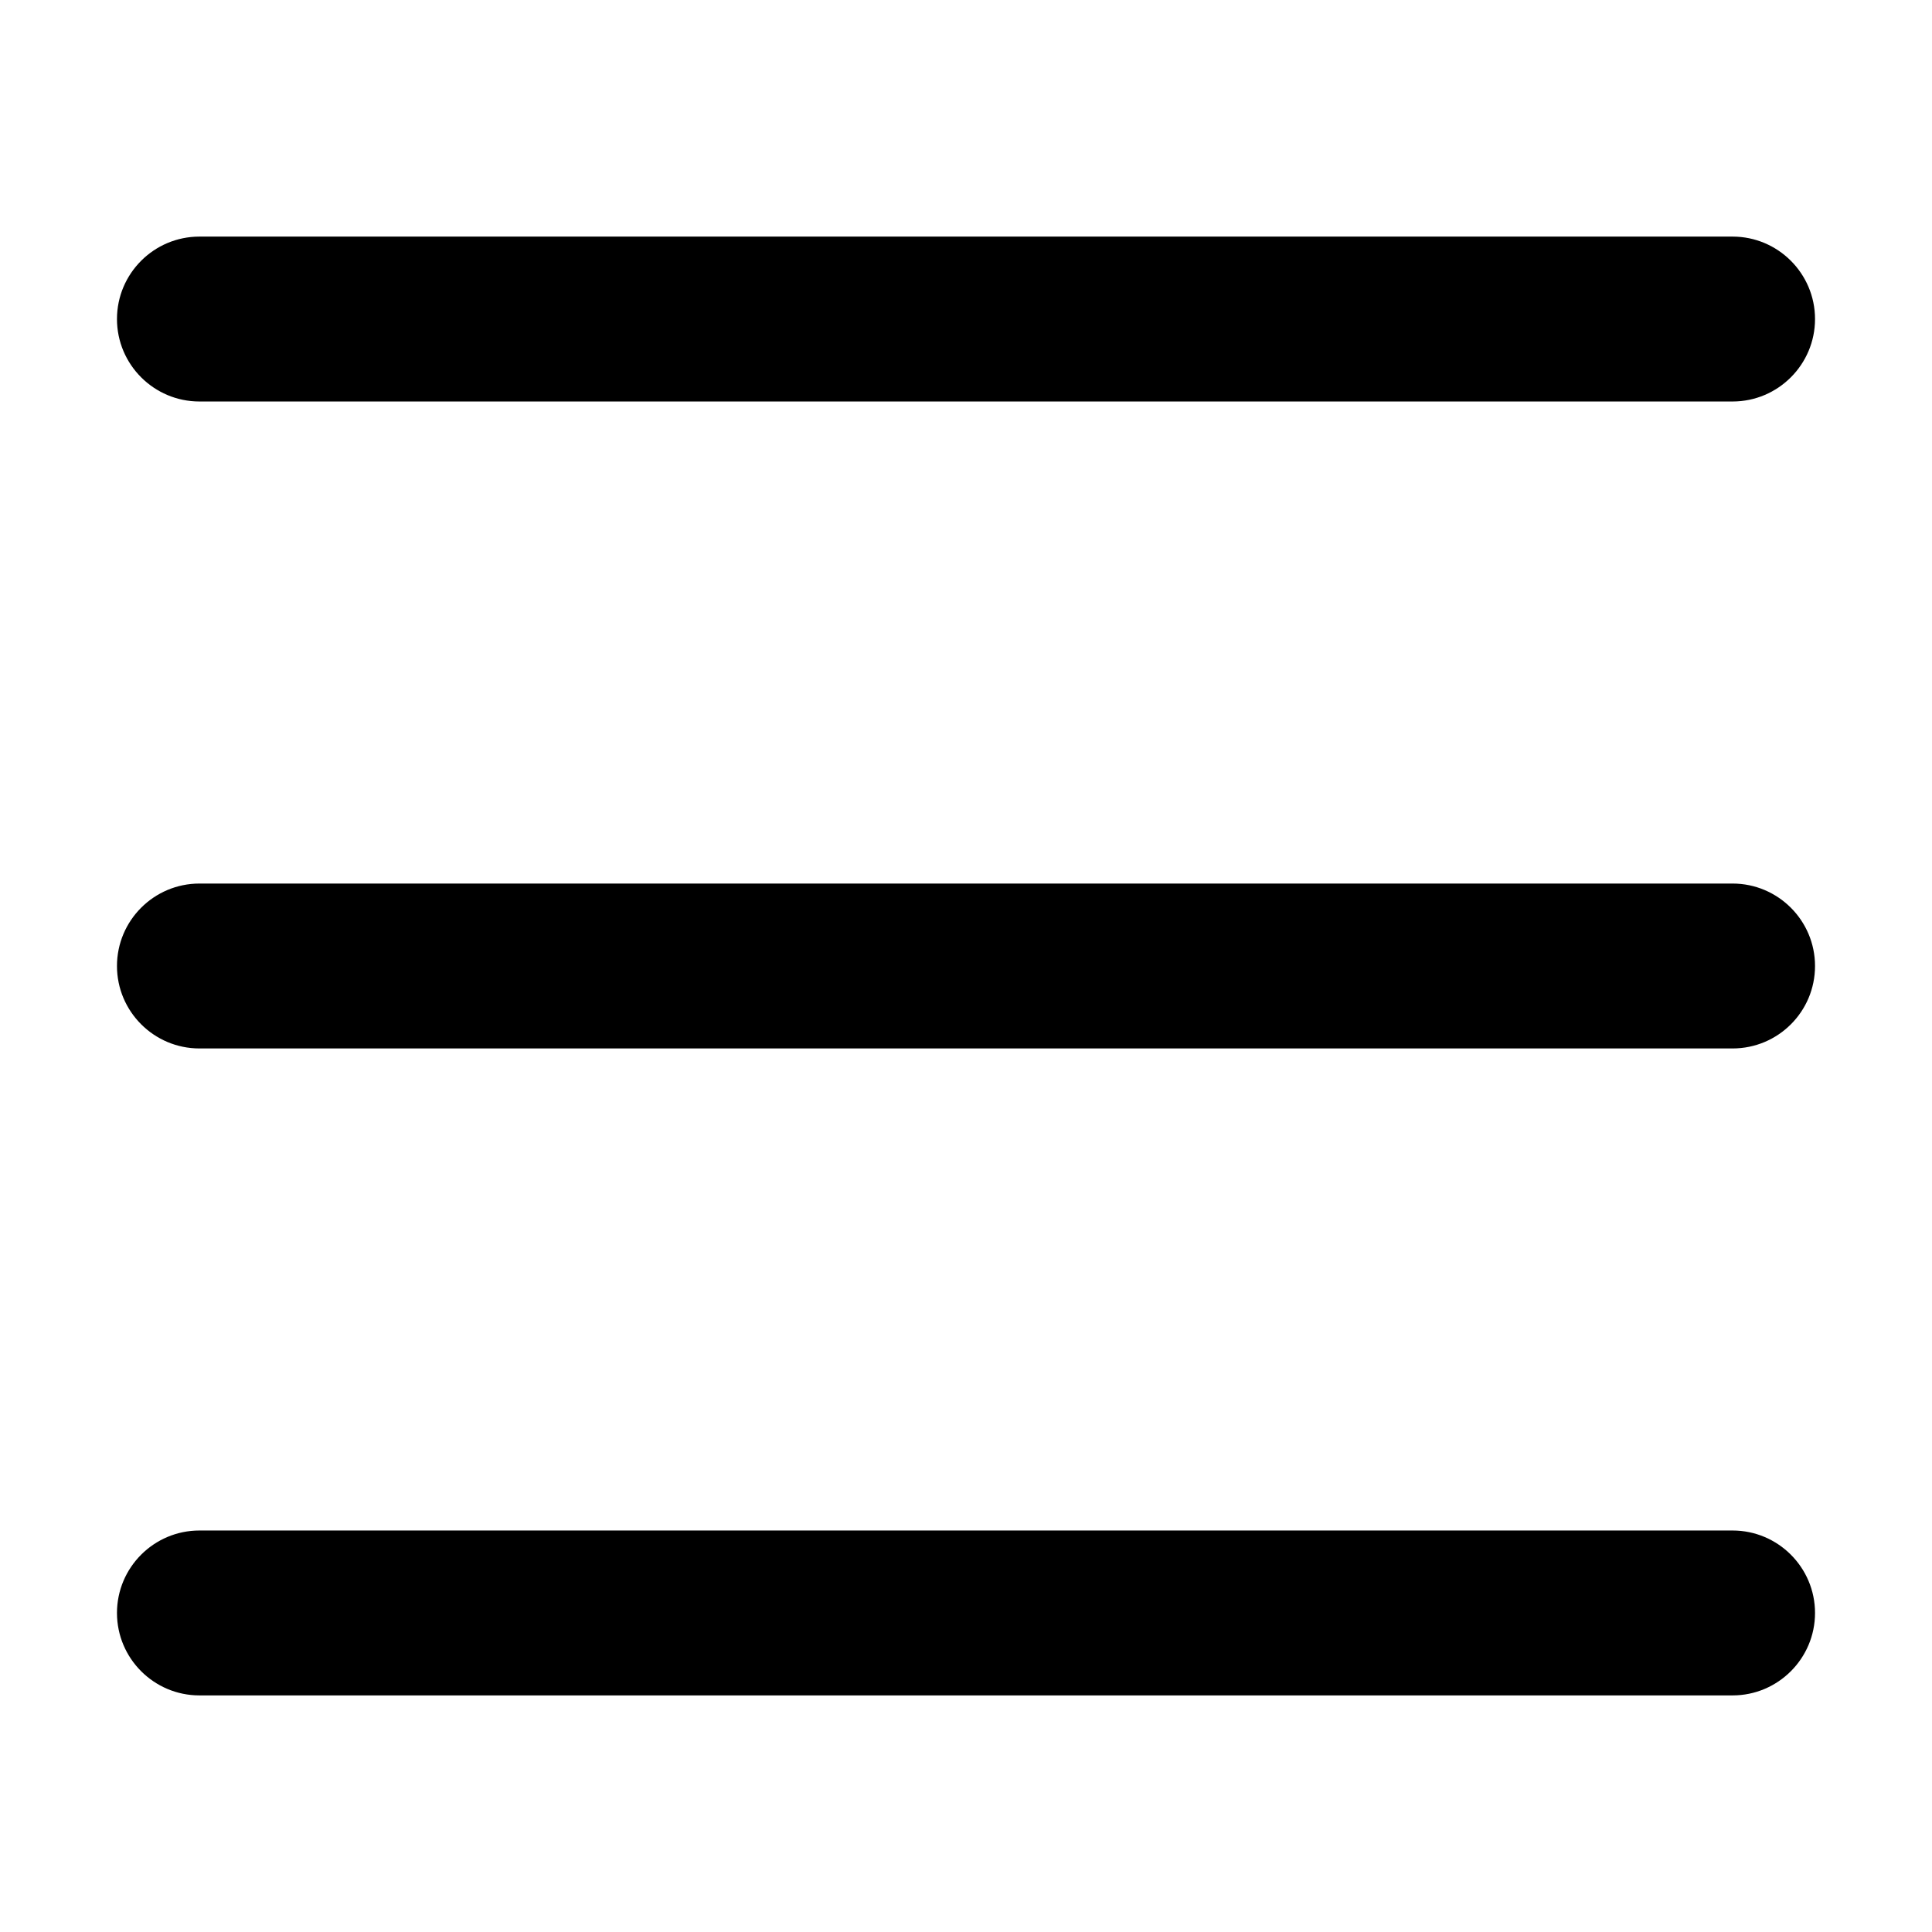
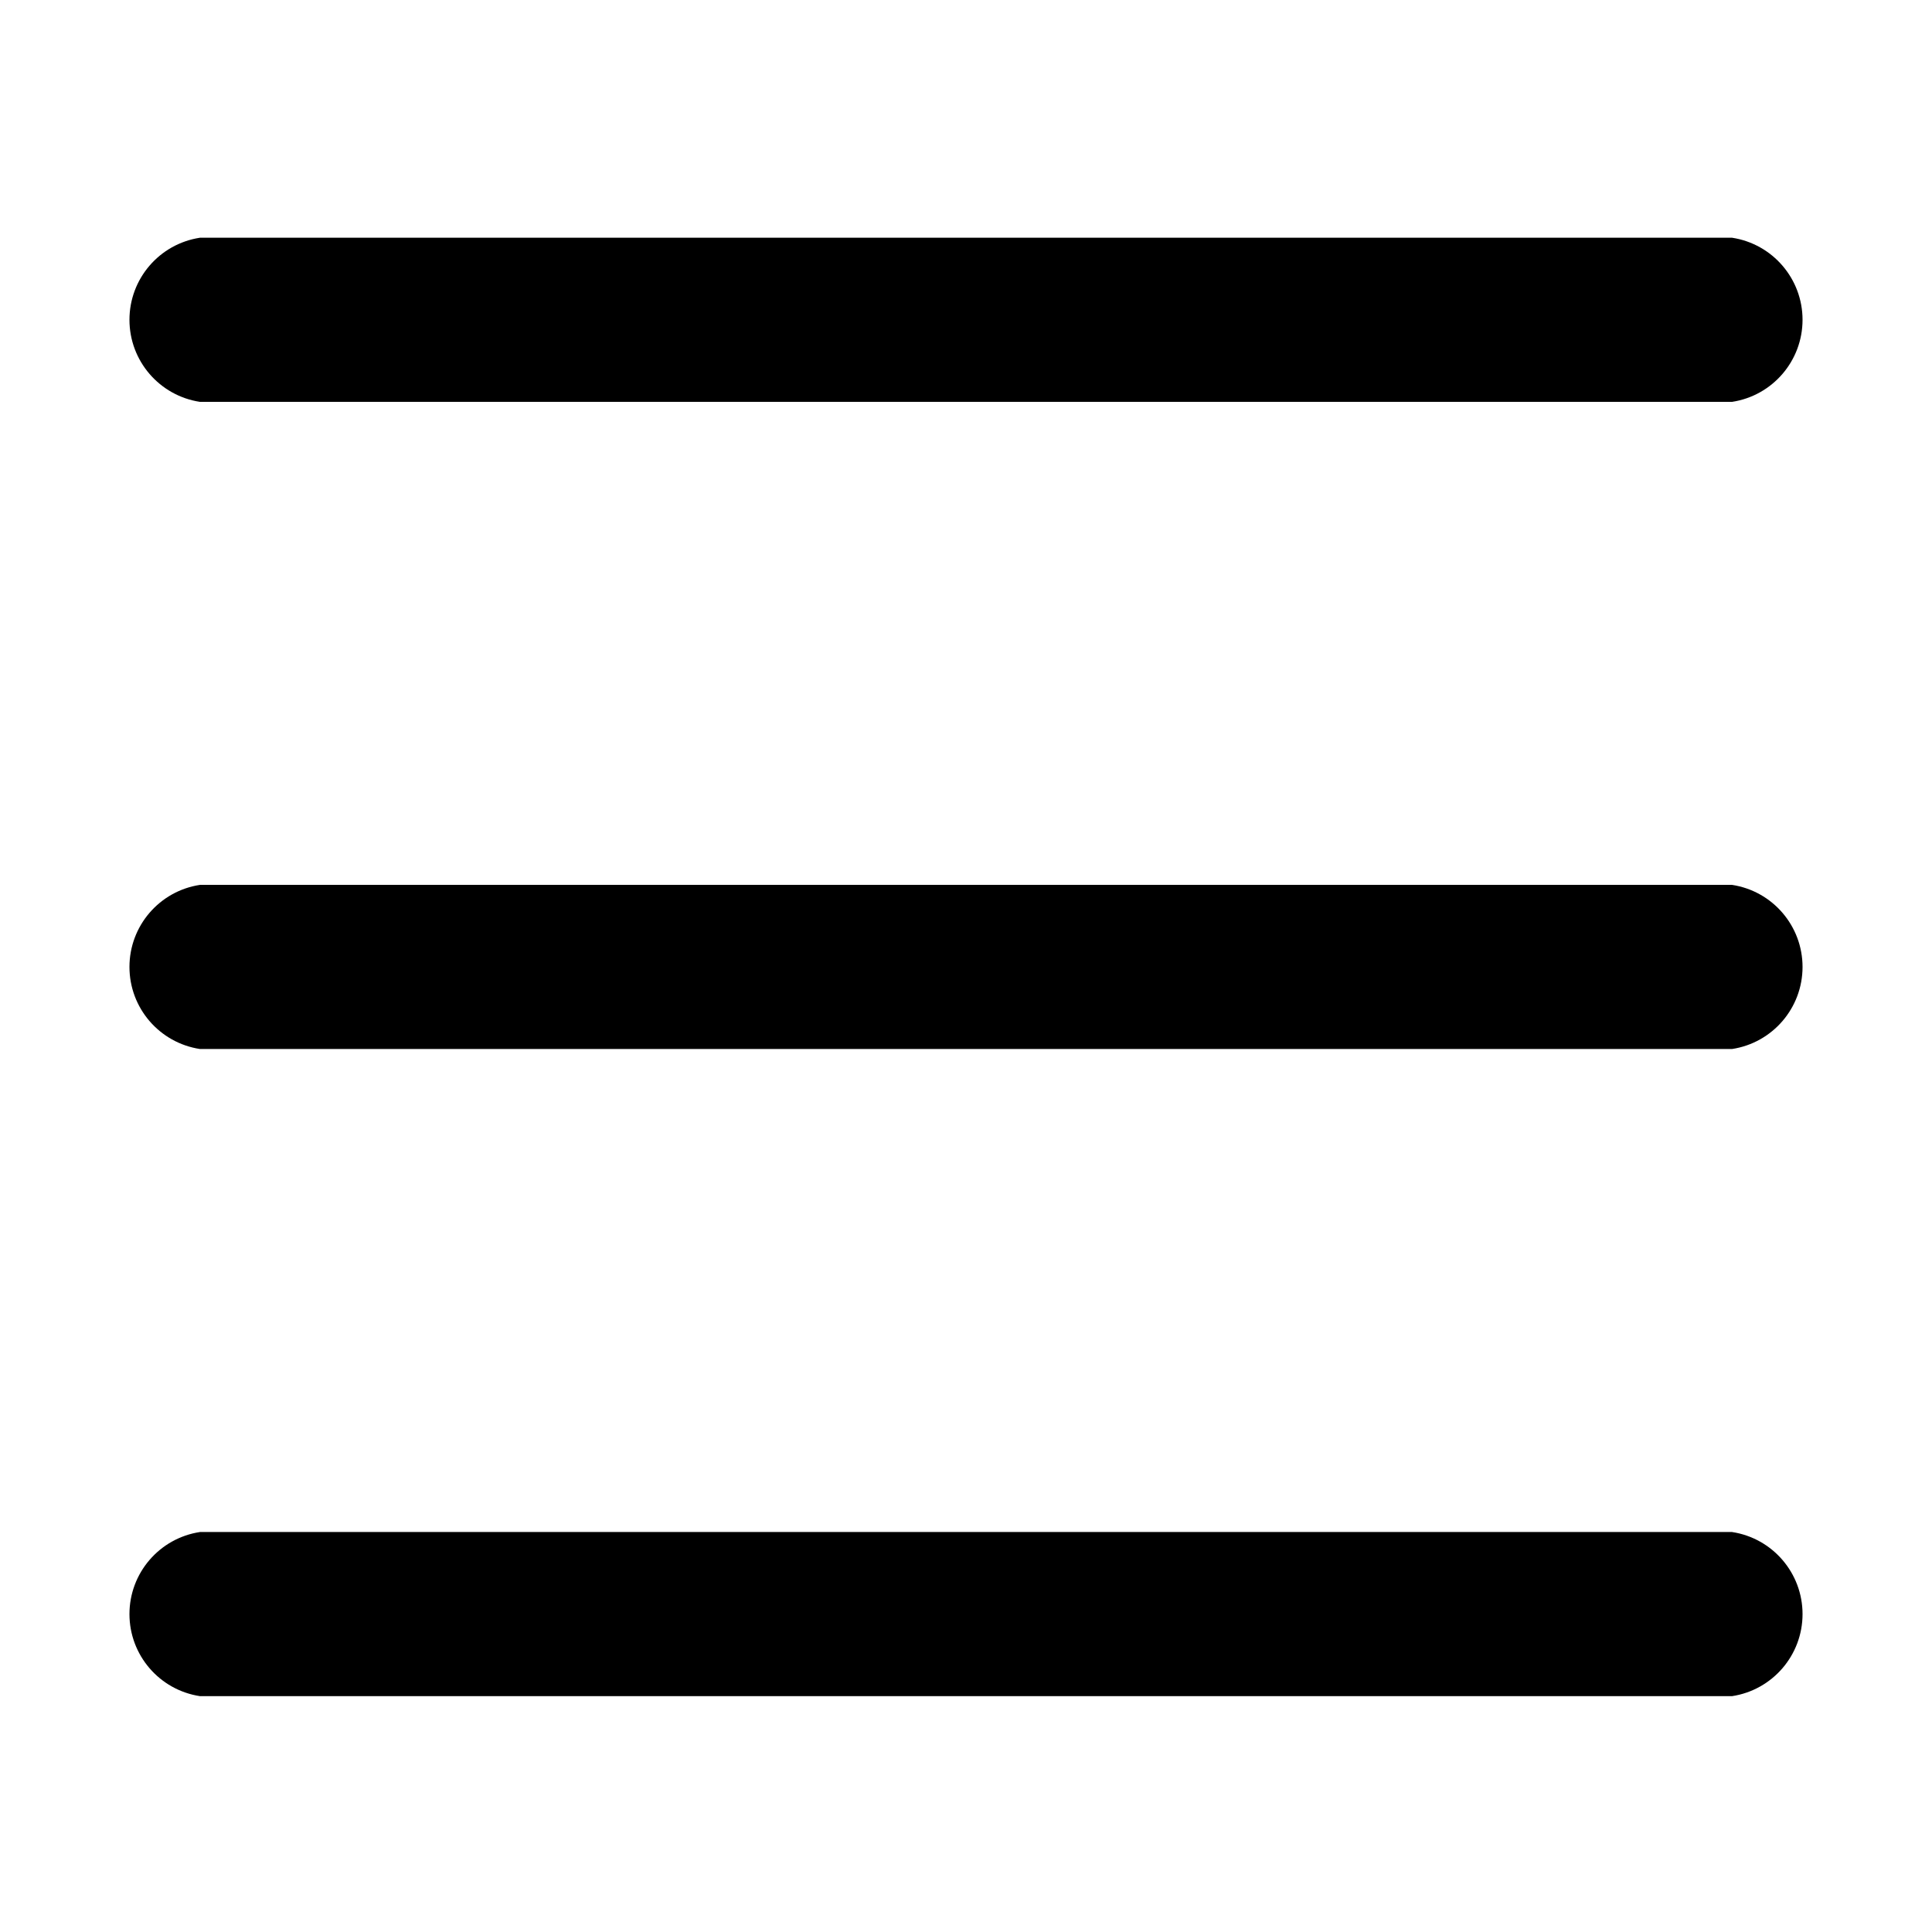
- <svg xmlns="http://www.w3.org/2000/svg" version="1.1" id="svg8" x="0px" y="0px" viewBox="370 -412.6 1024 1024" style="enable-background:new 370 -412.6 1024 1024;" xml:space="preserve">
-   <g>
-     <g>
-       <path d="M1288.3-199.8H475.7c-24.1,0-43.7-19.6-43.7-43.7s19.6-43.7,43.7-43.7h812.6c24.1,0,43.7,19.6,43.7,43.7    S1312.4-199.8,1288.3-199.8z" />
-     </g>
-     <g>
-       <path d="M1288.3,143.1H475.7c-24.1,0-43.7-19.6-43.7-43.7c0-24.1,19.6-43.7,43.7-43.7h812.6c24.1,0,43.7,19.6,43.7,43.7    C1332,123.6,1312.4,143.1,1288.3,143.1z" />
-     </g>
-     <g>
-       <path d="M1288.3,486H475.7c-24.1,0-43.7-19.6-43.7-43.7c0-24.1,19.6-43.7,43.7-43.7h812.6c24.1,0,43.7,19.6,43.7,43.7    C1332,466.4,1312.4,486,1288.3,486z" />
-     </g>
-   </g>
+ <svg xmlns="http://www.w3.org/2000/svg" viewBox="370 -413 1024 1024">
+   <path d="M1288-200H476a44 44 0 0 1 0-87h812a44 44 0 0 1 0 87zm0 343H476a44 44 0 0 1 0-87h812a44 44 0 0 1 0 87zm0 343H476a44 44 0 0 1 0-87h812a44 44 0 0 1 0 87z" />
</svg>
